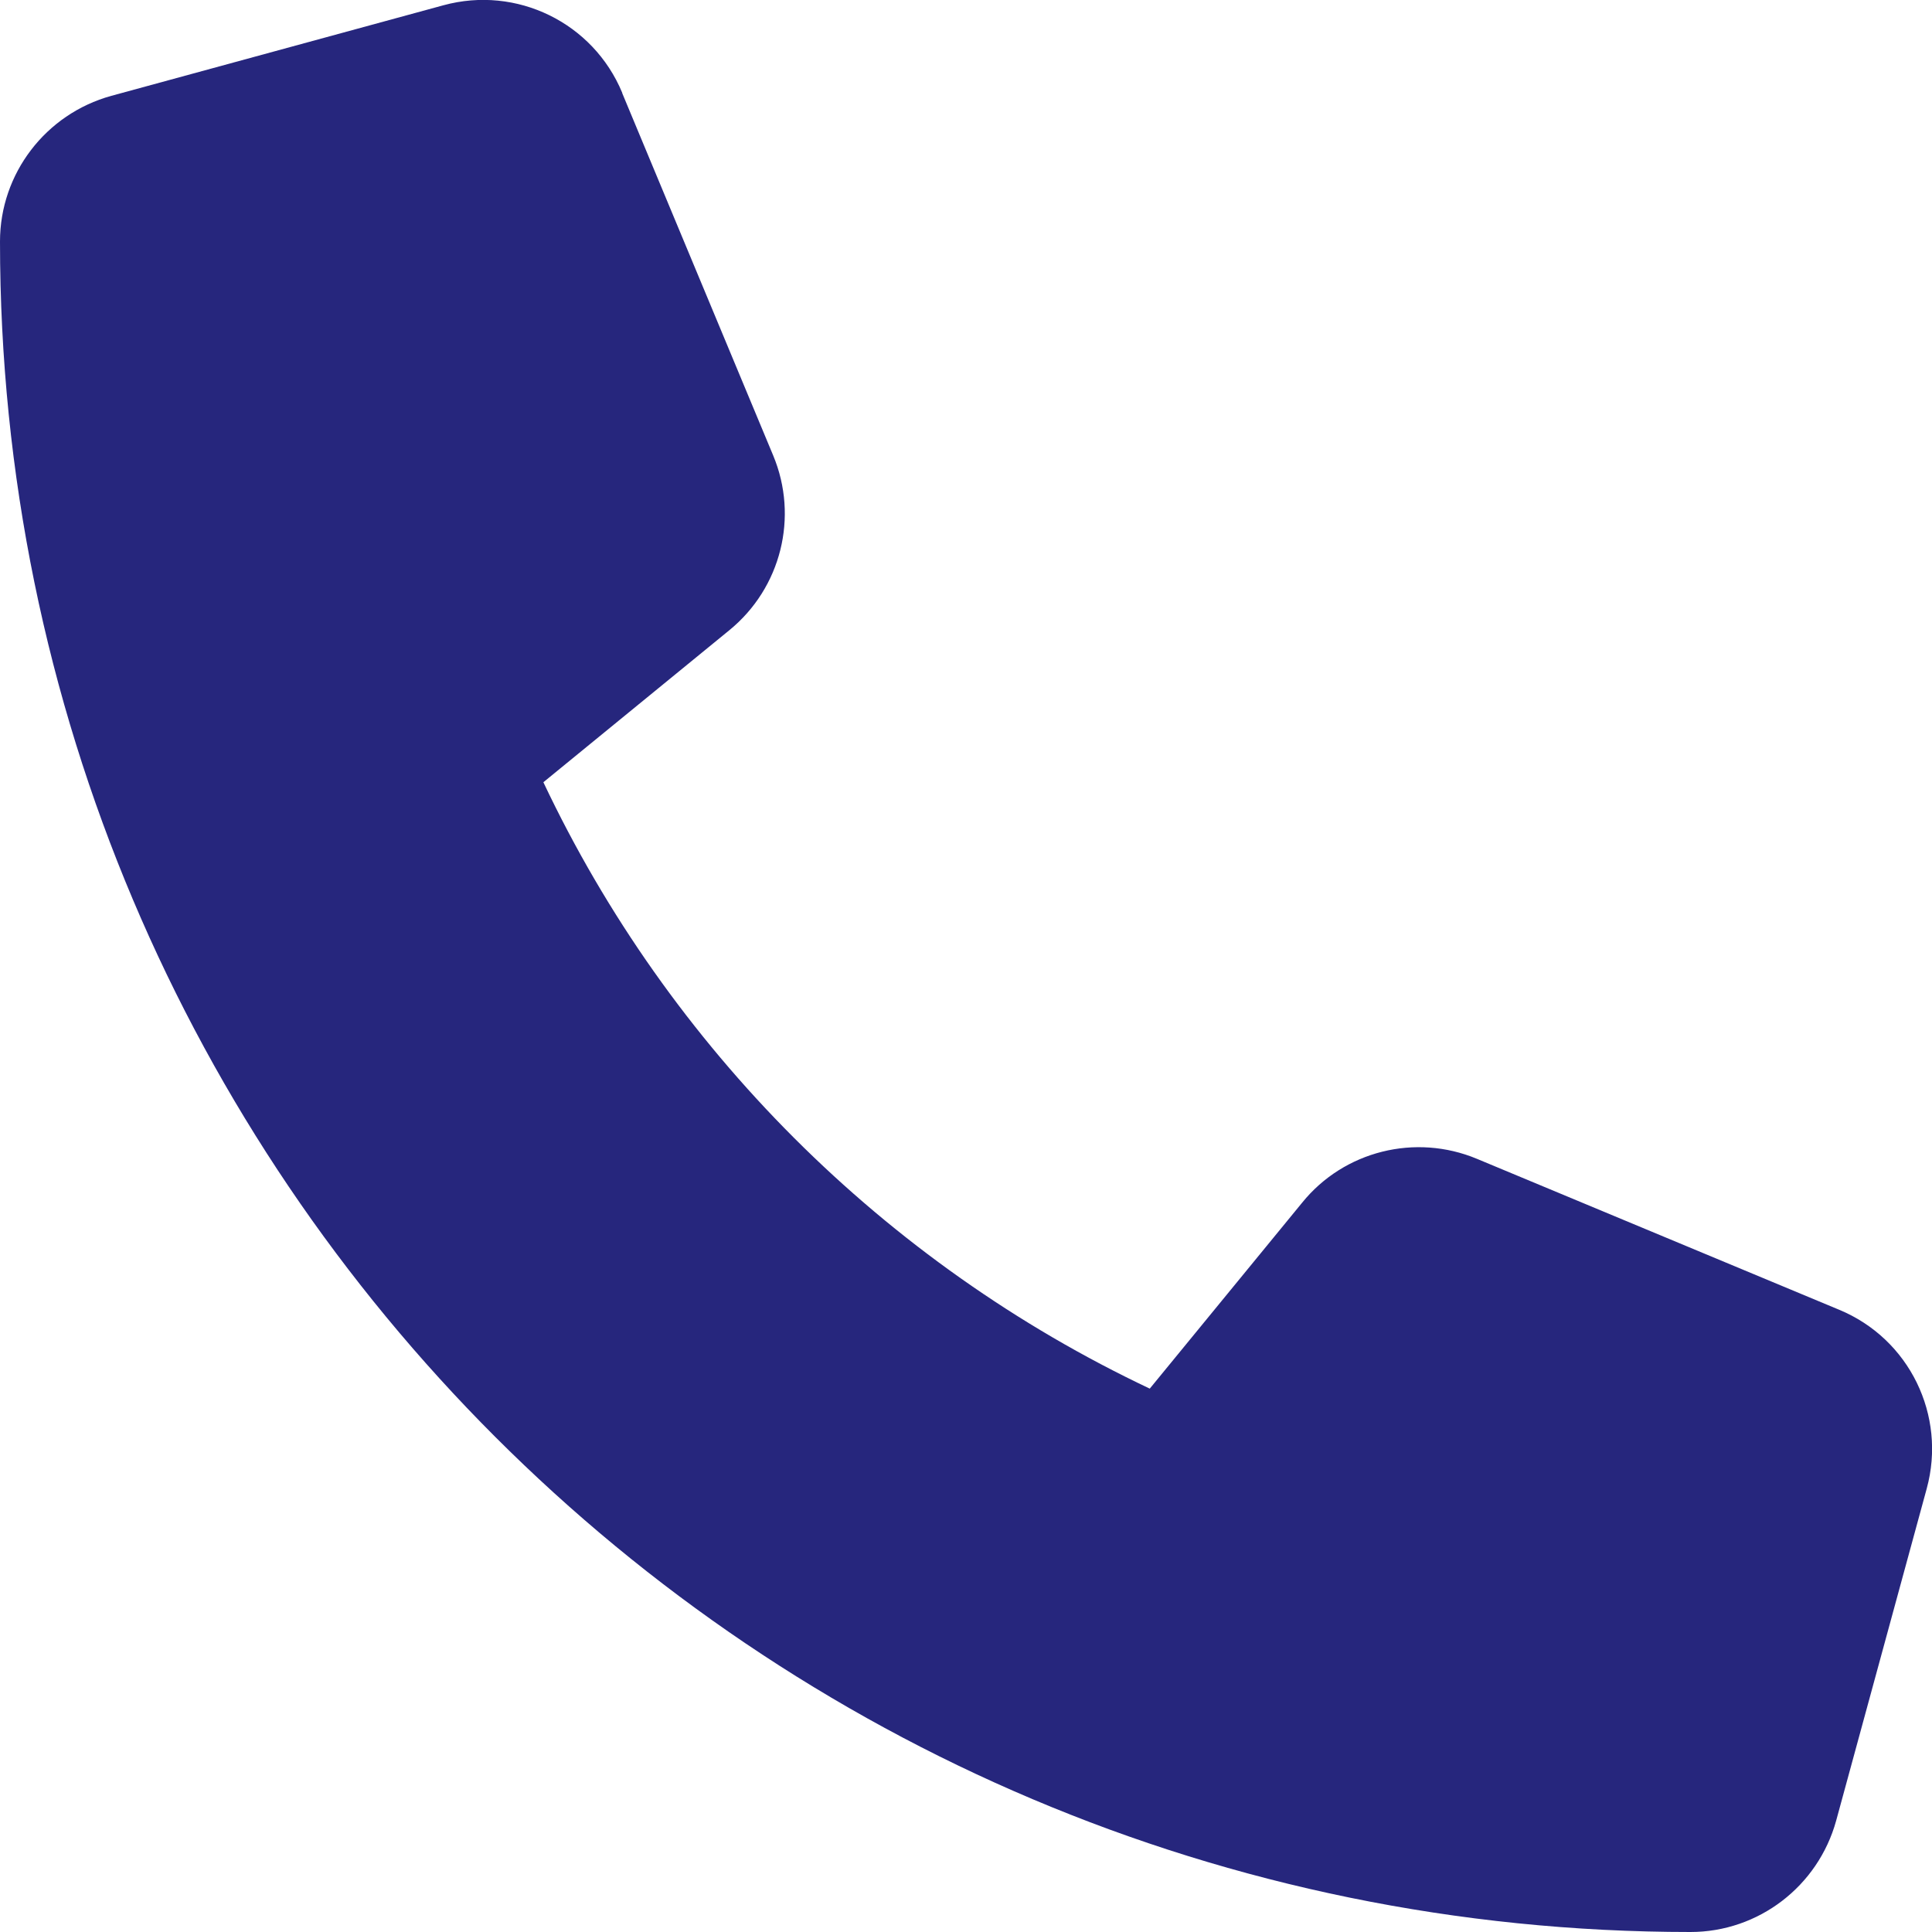
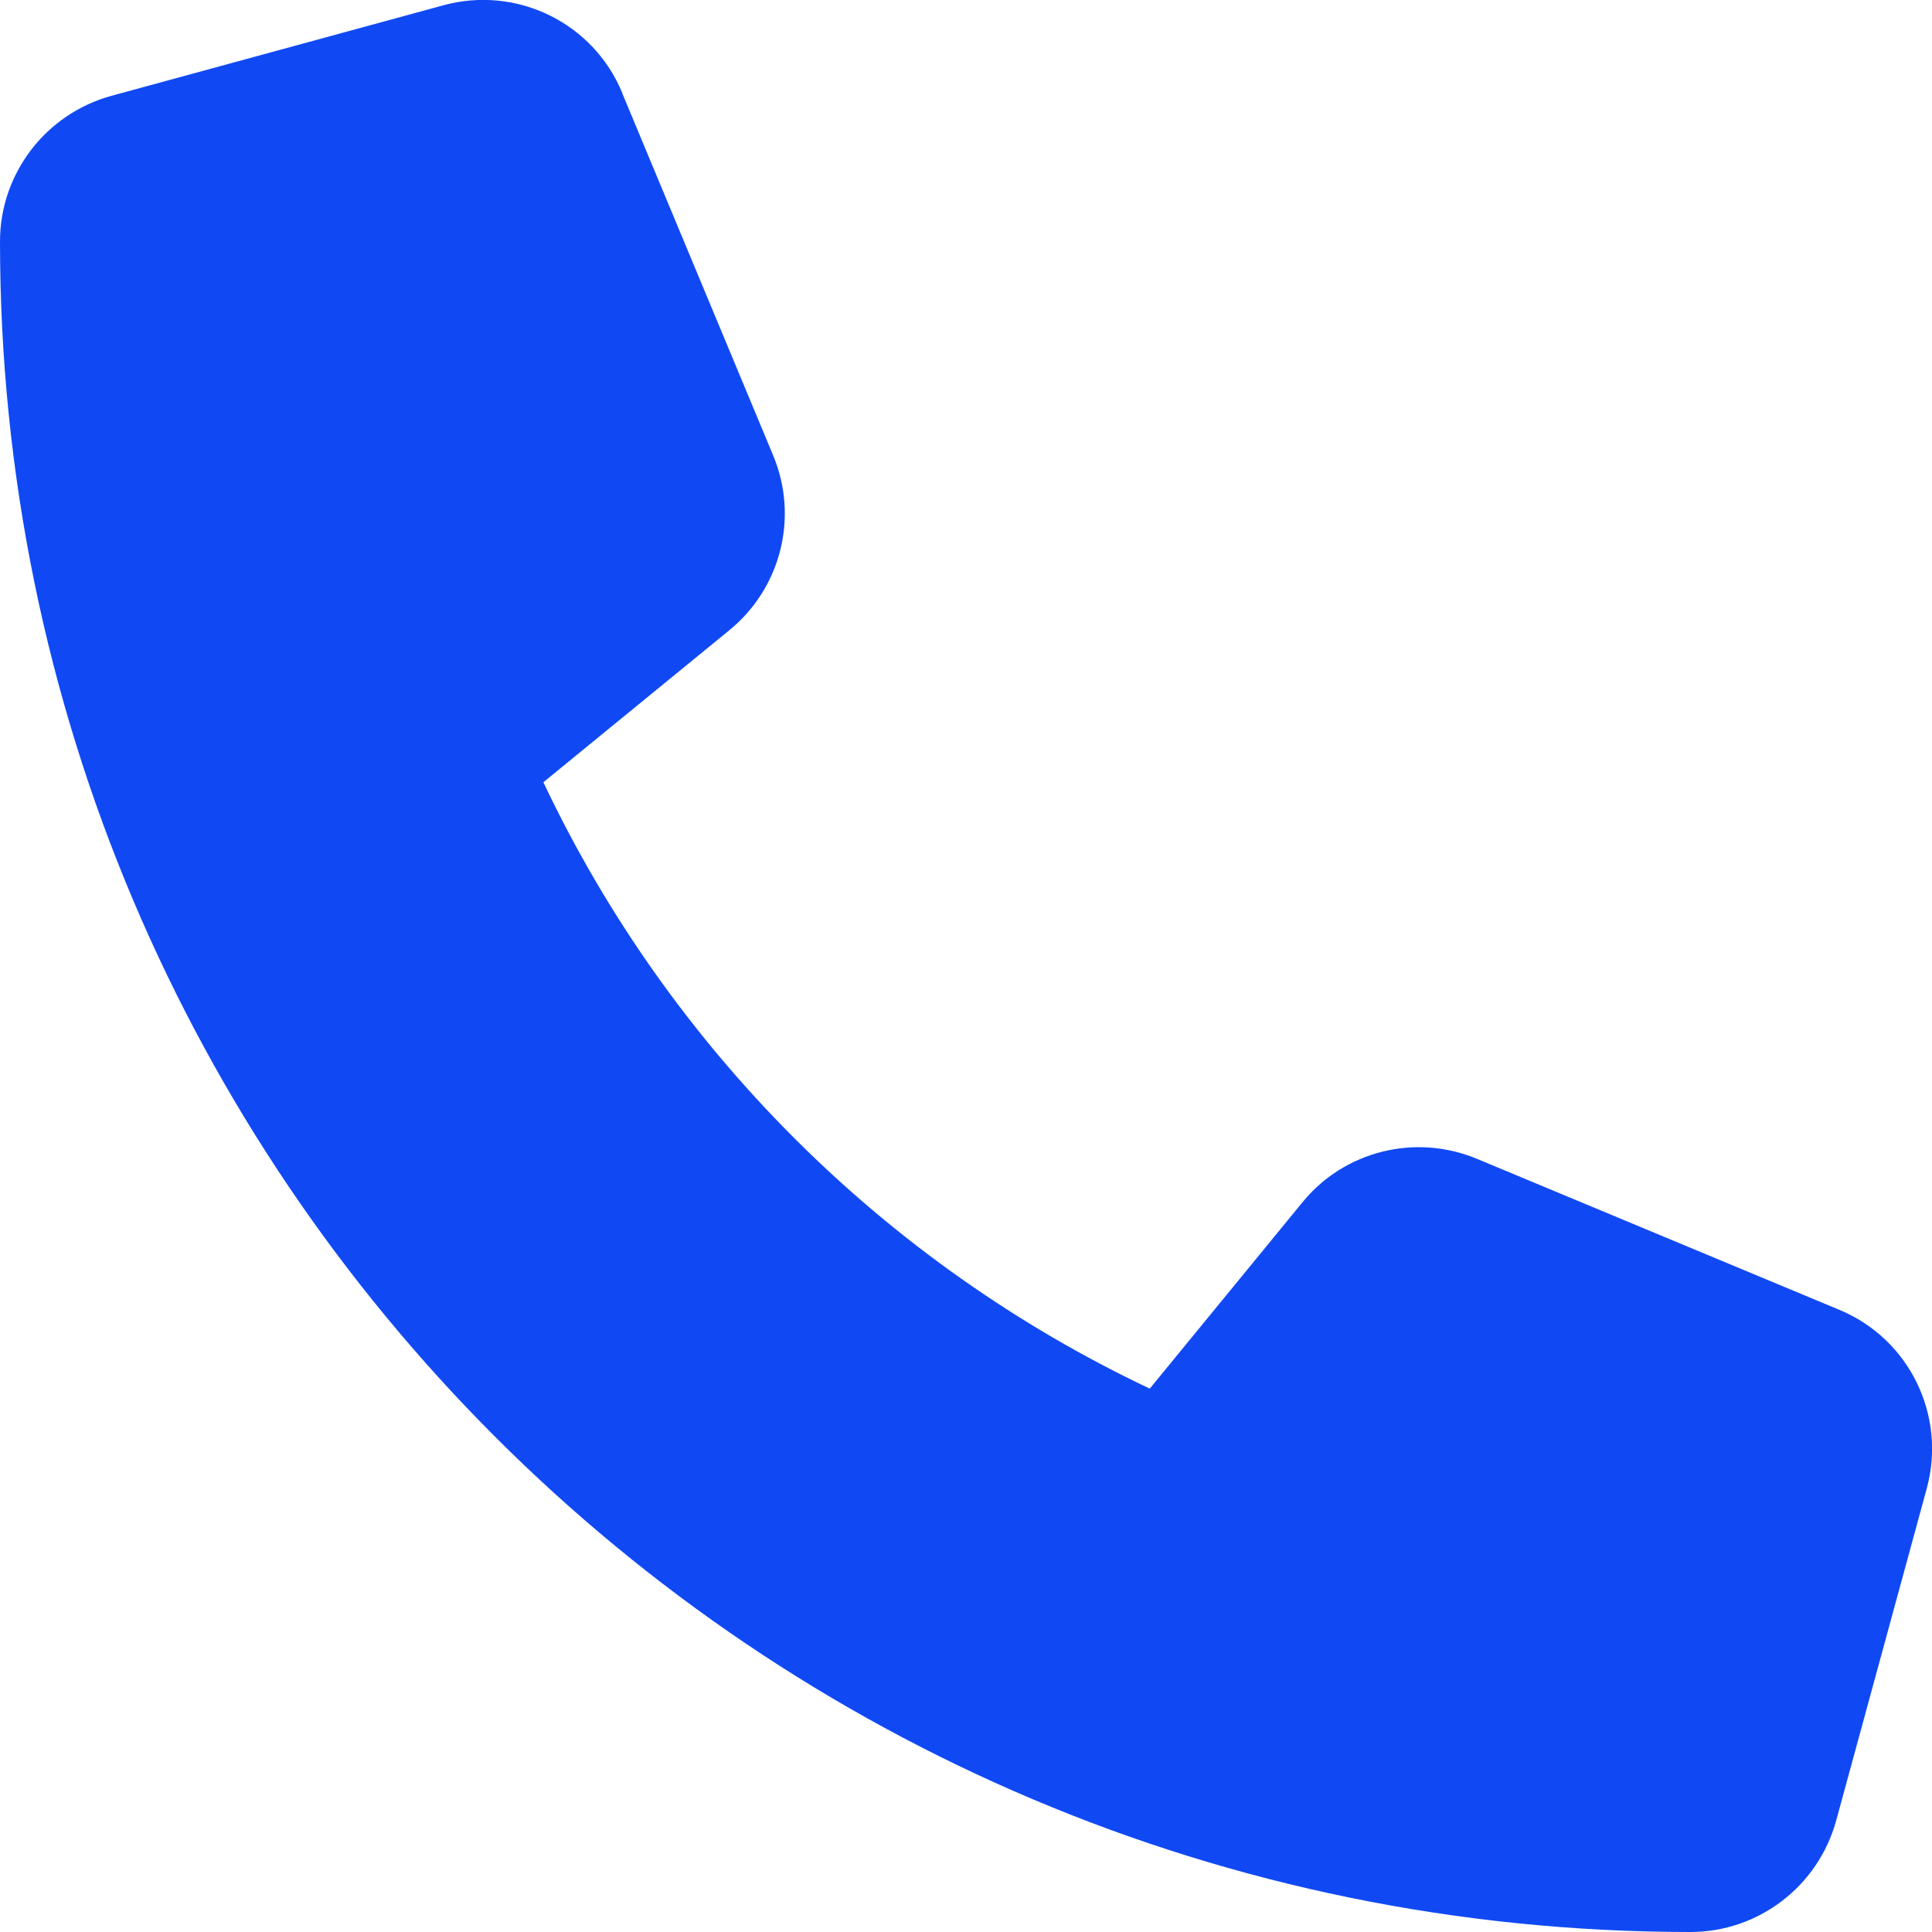
<svg xmlns="http://www.w3.org/2000/svg" viewBox="0 0 512 512">
-   <path fill="rgb(38, 38, 125)" d="M164.9 24.6c-7.7-18.6-28-28.5-47.4-23.2l-88 24C12.1 30.2 0 46 0 64C0 311.4 200.6 512 448 512c18 0 33.8-12.1 38.6-29.5l24-88c5.3-19.4-4.6-39.7-23.2-47.4l-96-40c-16.3-6.8-35.2-2.1-46.3 11.6L304.7 368C234.3 334.7 177.3 277.7 144 207.3L193.3 167c13.7-11.2 18.4-30 11.6-46.3l-40-96z" />
+   <path fill="rgb(16, 73, 244)" d="M164.9 24.6c-7.7-18.6-28-28.5-47.4-23.2l-88 24C12.1 30.2 0 46 0 64C0 311.4 200.6 512 448 512c18 0 33.8-12.1 38.6-29.5l24-88c5.3-19.4-4.6-39.7-23.2-47.4l-96-40c-16.3-6.8-35.2-2.1-46.3 11.6L304.7 368C234.3 334.7 177.3 277.7 144 207.3L193.3 167c13.7-11.2 18.4-30 11.6-46.3l-40-96z" />
</svg>
